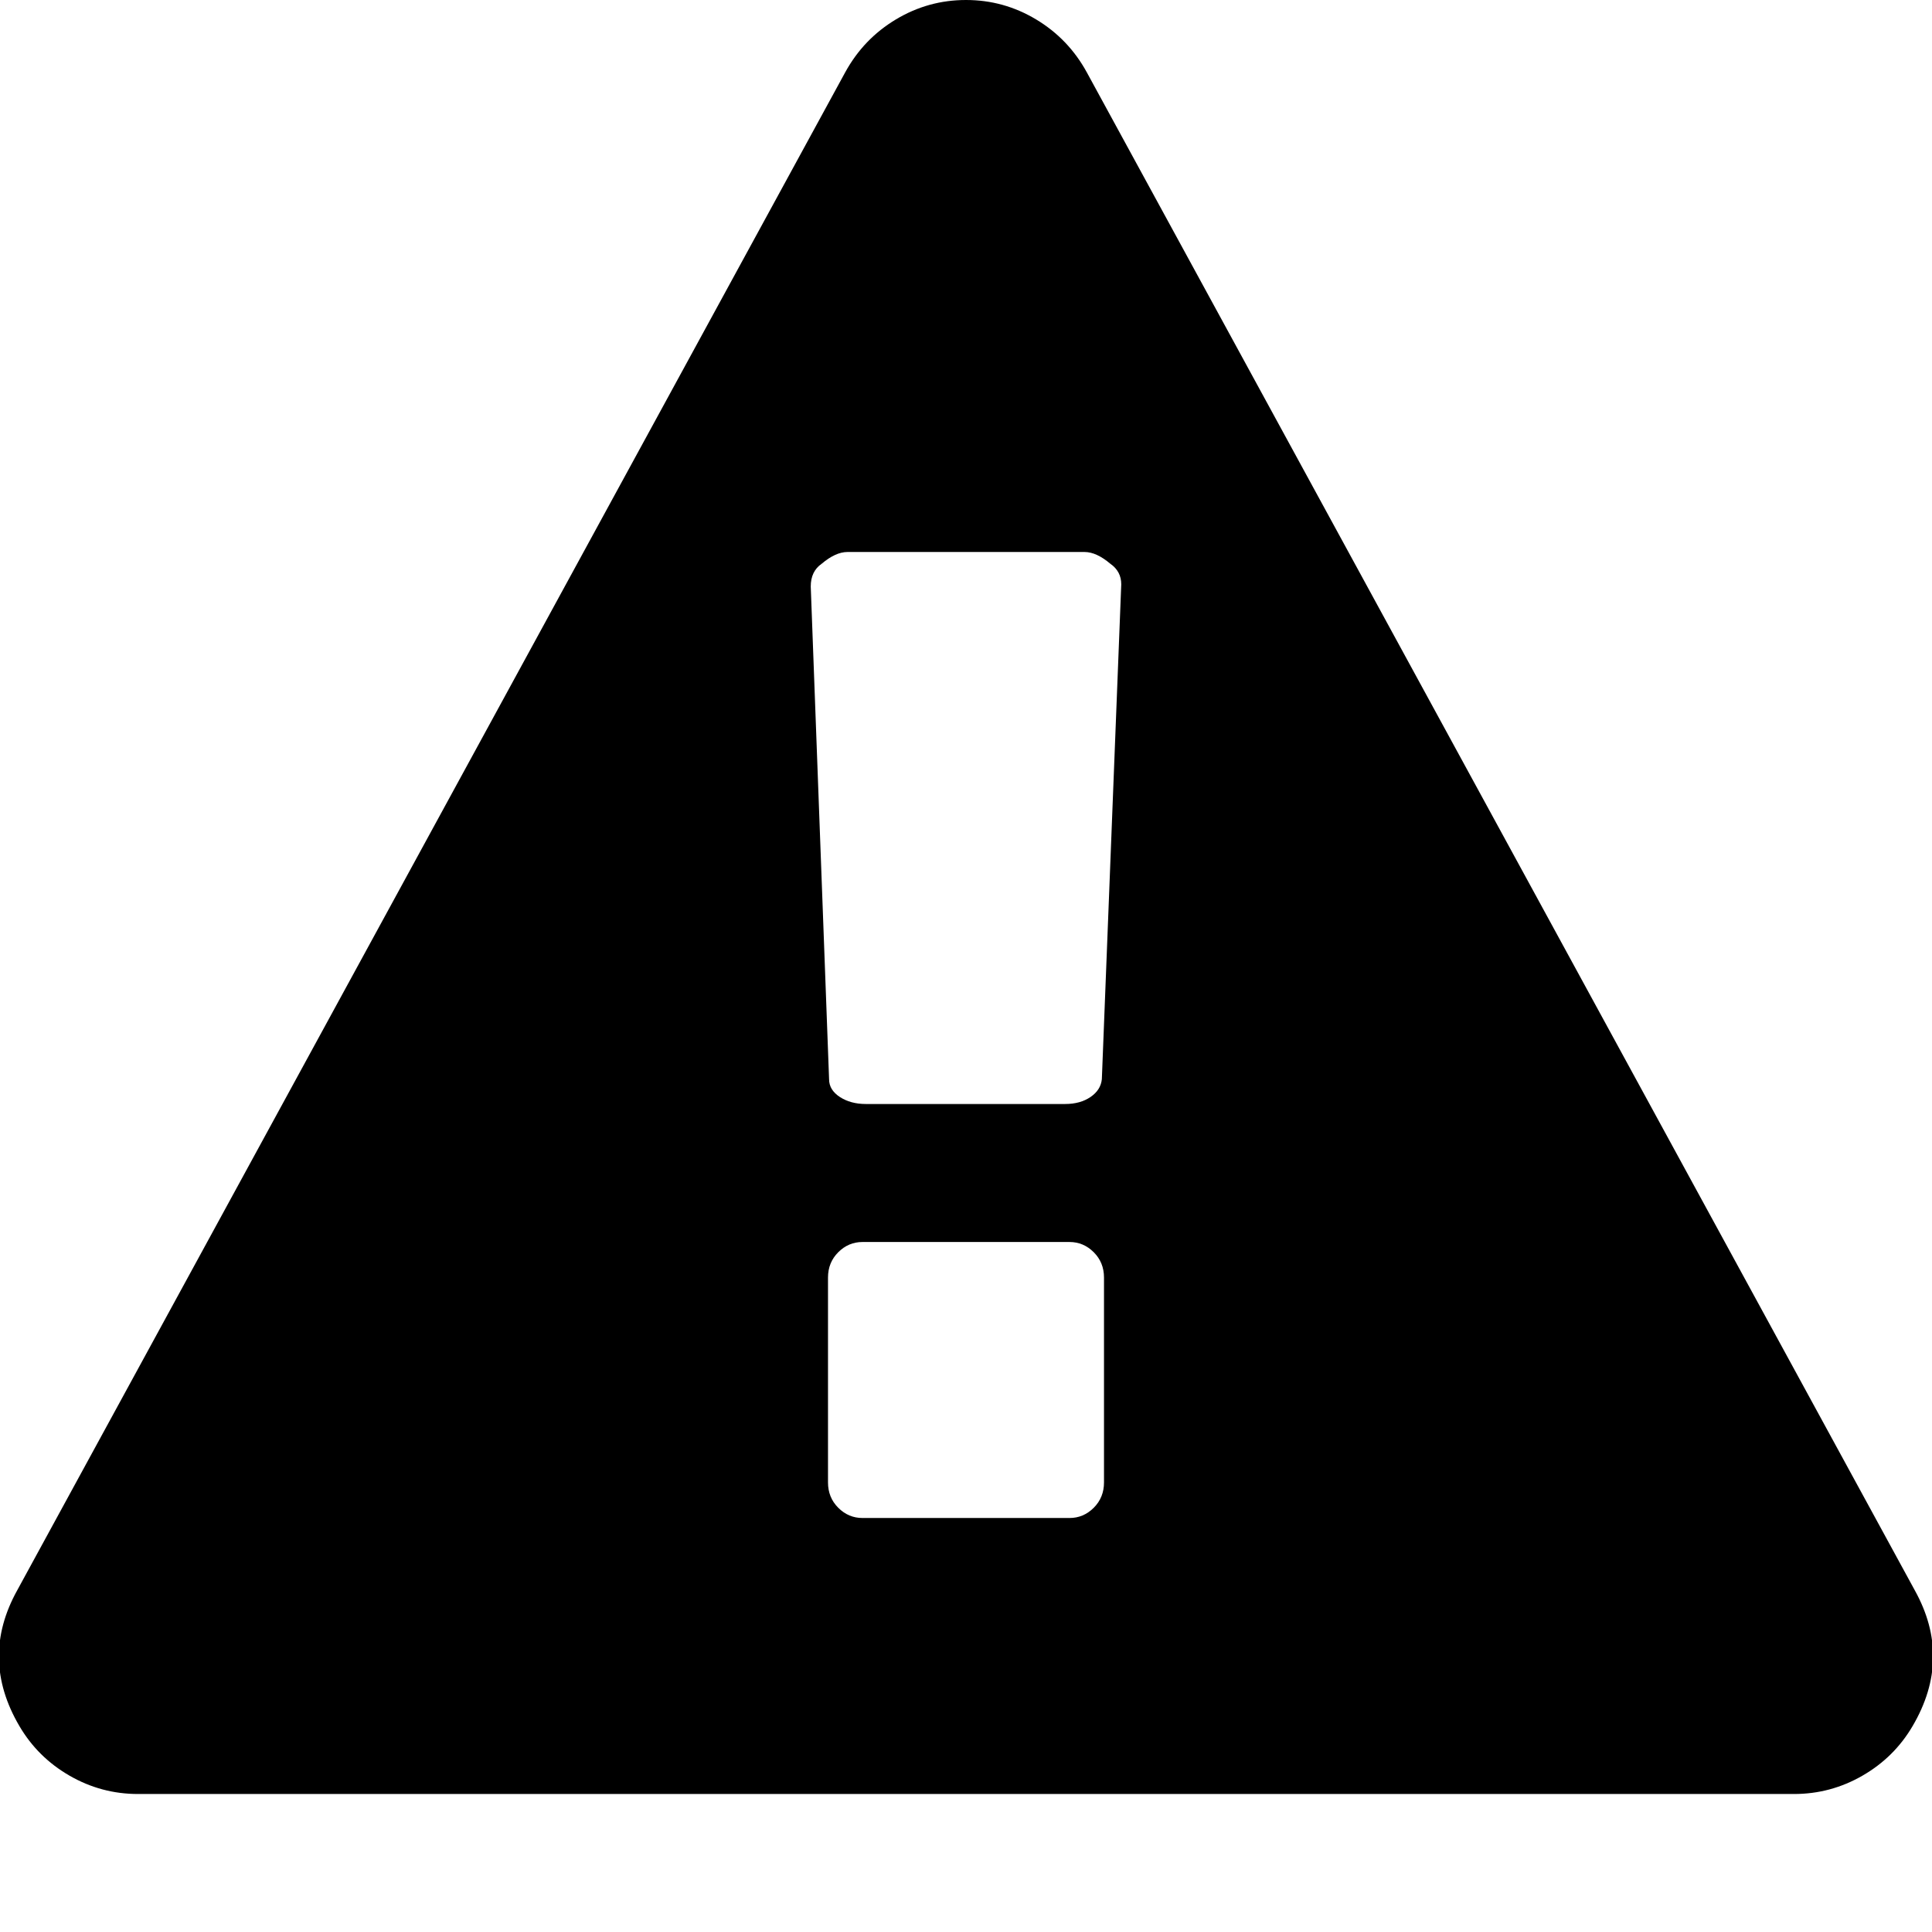
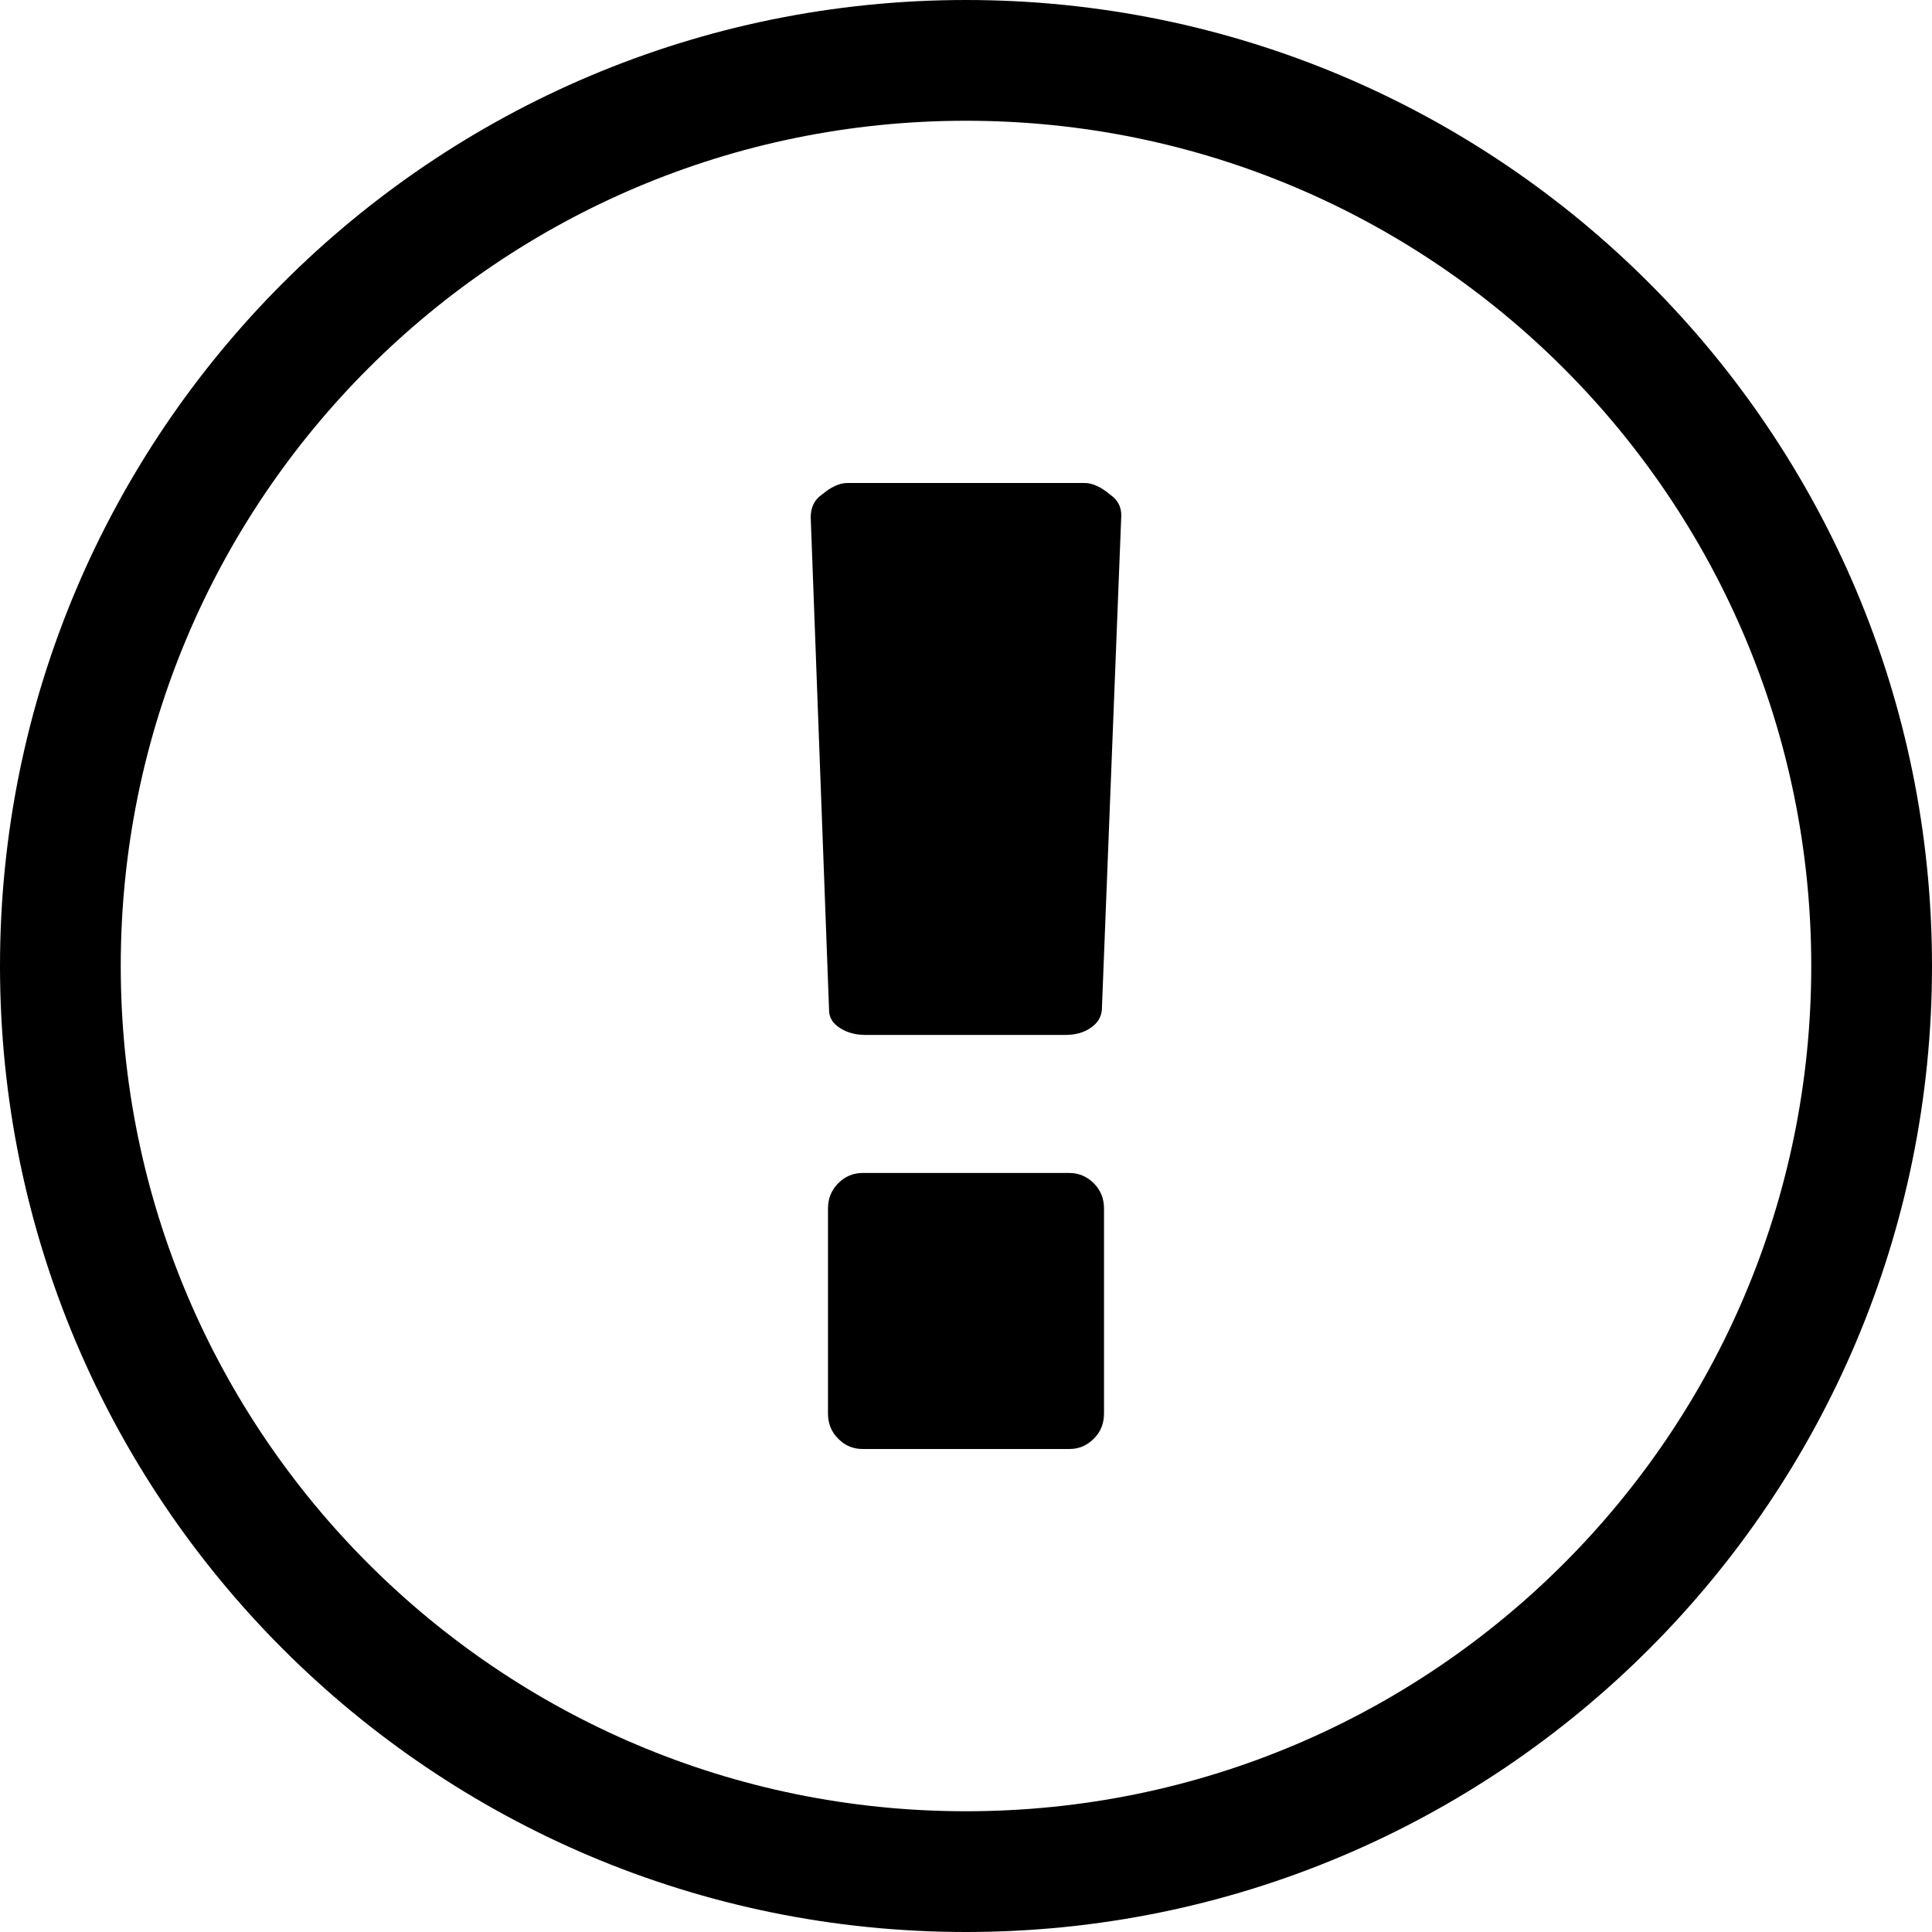
- <svg xmlns="http://www.w3.org/2000/svg" width="1792" height="1792" viewBox="0 0 1792 1792">
-   <path d="M1024 1375v-190q0-14-9.5-23.5T992 1152H800q-13 0-22.5 9.5T768 1185v190q0 14 9.5 23.5t22.5 9.5h192q13 0 22.5-9.5t9.5-23.5zm-2-374l18-459q0-12-10-19-13-11-24-11H786q-11 0-24 11-10 7-10 21l17 457q0 10 10 16.5t24 6.5h185q14 0 23.5-6.5t10.5-16.5zm-14-934l768 1408q35 63-2 126-17 29-46.5 46t-63.5 17H128q-34 0-63.5-17T18 1601q-37-63-2-126L784 67q17-31 47-49t65-18 65 18 47 49z" />
+ <svg xmlns="http://www.w3.org/2000/svg" width="16" height="16" viewBox="0 0 16 16" fill="none">
+   <circle cx="8" cy="8" r="7.5" stroke="currentColor" />
+   <path d="M9.143 11.705V10.009C9.143 9.926 9.115 9.856 9.058 9.799C9.001 9.743 8.934 9.714 8.857 9.714H7.143C7.065 9.714 6.998 9.743 6.942 9.799C6.885 9.856 6.857 9.926 6.857 10.009V11.705C6.857 11.789 6.885 11.859 6.942 11.915C6.998 11.972 7.065 12 7.143 12H8.857C8.934 12 9.001 11.972 9.058 11.915C9.115 11.859 9.143 11.789 9.143 11.705ZM9.125 8.366L9.286 4.268C9.286 4.196 9.256 4.14 9.196 4.098C9.119 4.033 9.048 4 8.982 4H7.018C6.952 4 6.881 4.033 6.804 4.098C6.744 4.14 6.714 4.202 6.714 4.286L6.866 8.366C6.866 8.426 6.896 8.475 6.955 8.513C7.015 8.552 7.086 8.571 7.17 8.571H8.821C8.905 8.571 8.975 8.552 9.031 8.513C9.088 8.475 9.119 8.426 9.125 8.366Z" fill="currentColor" />
</svg>
